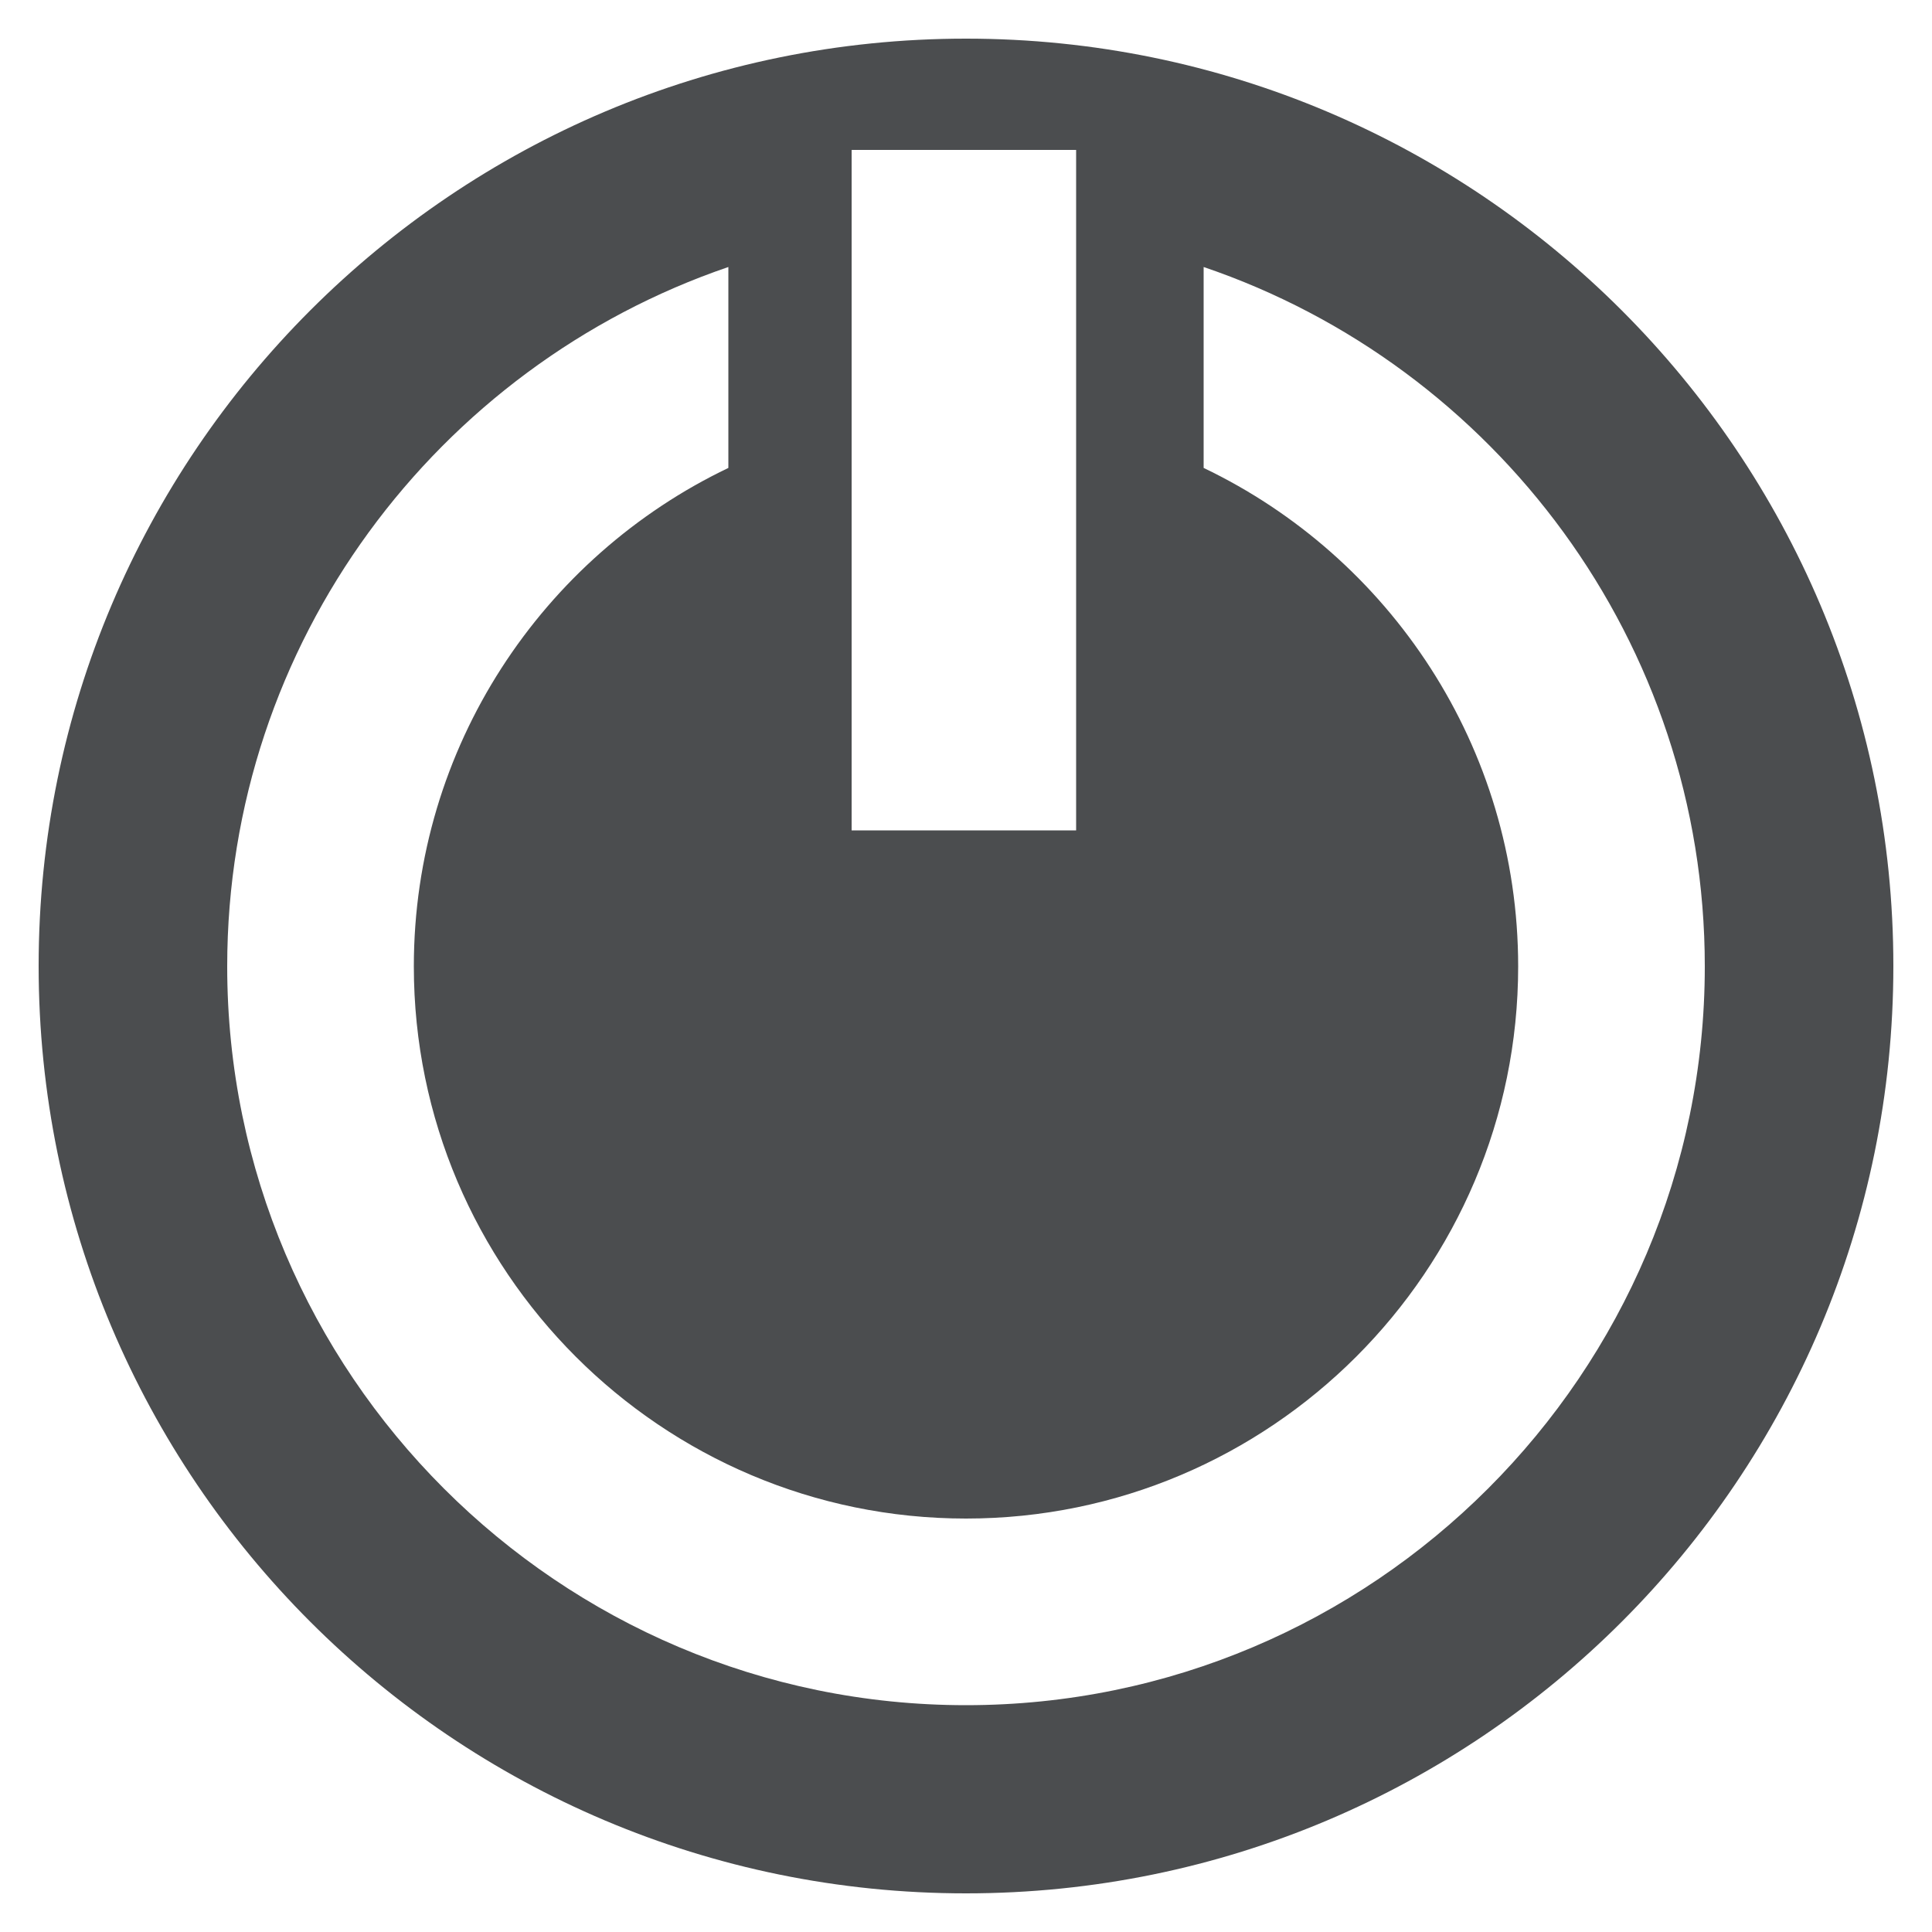
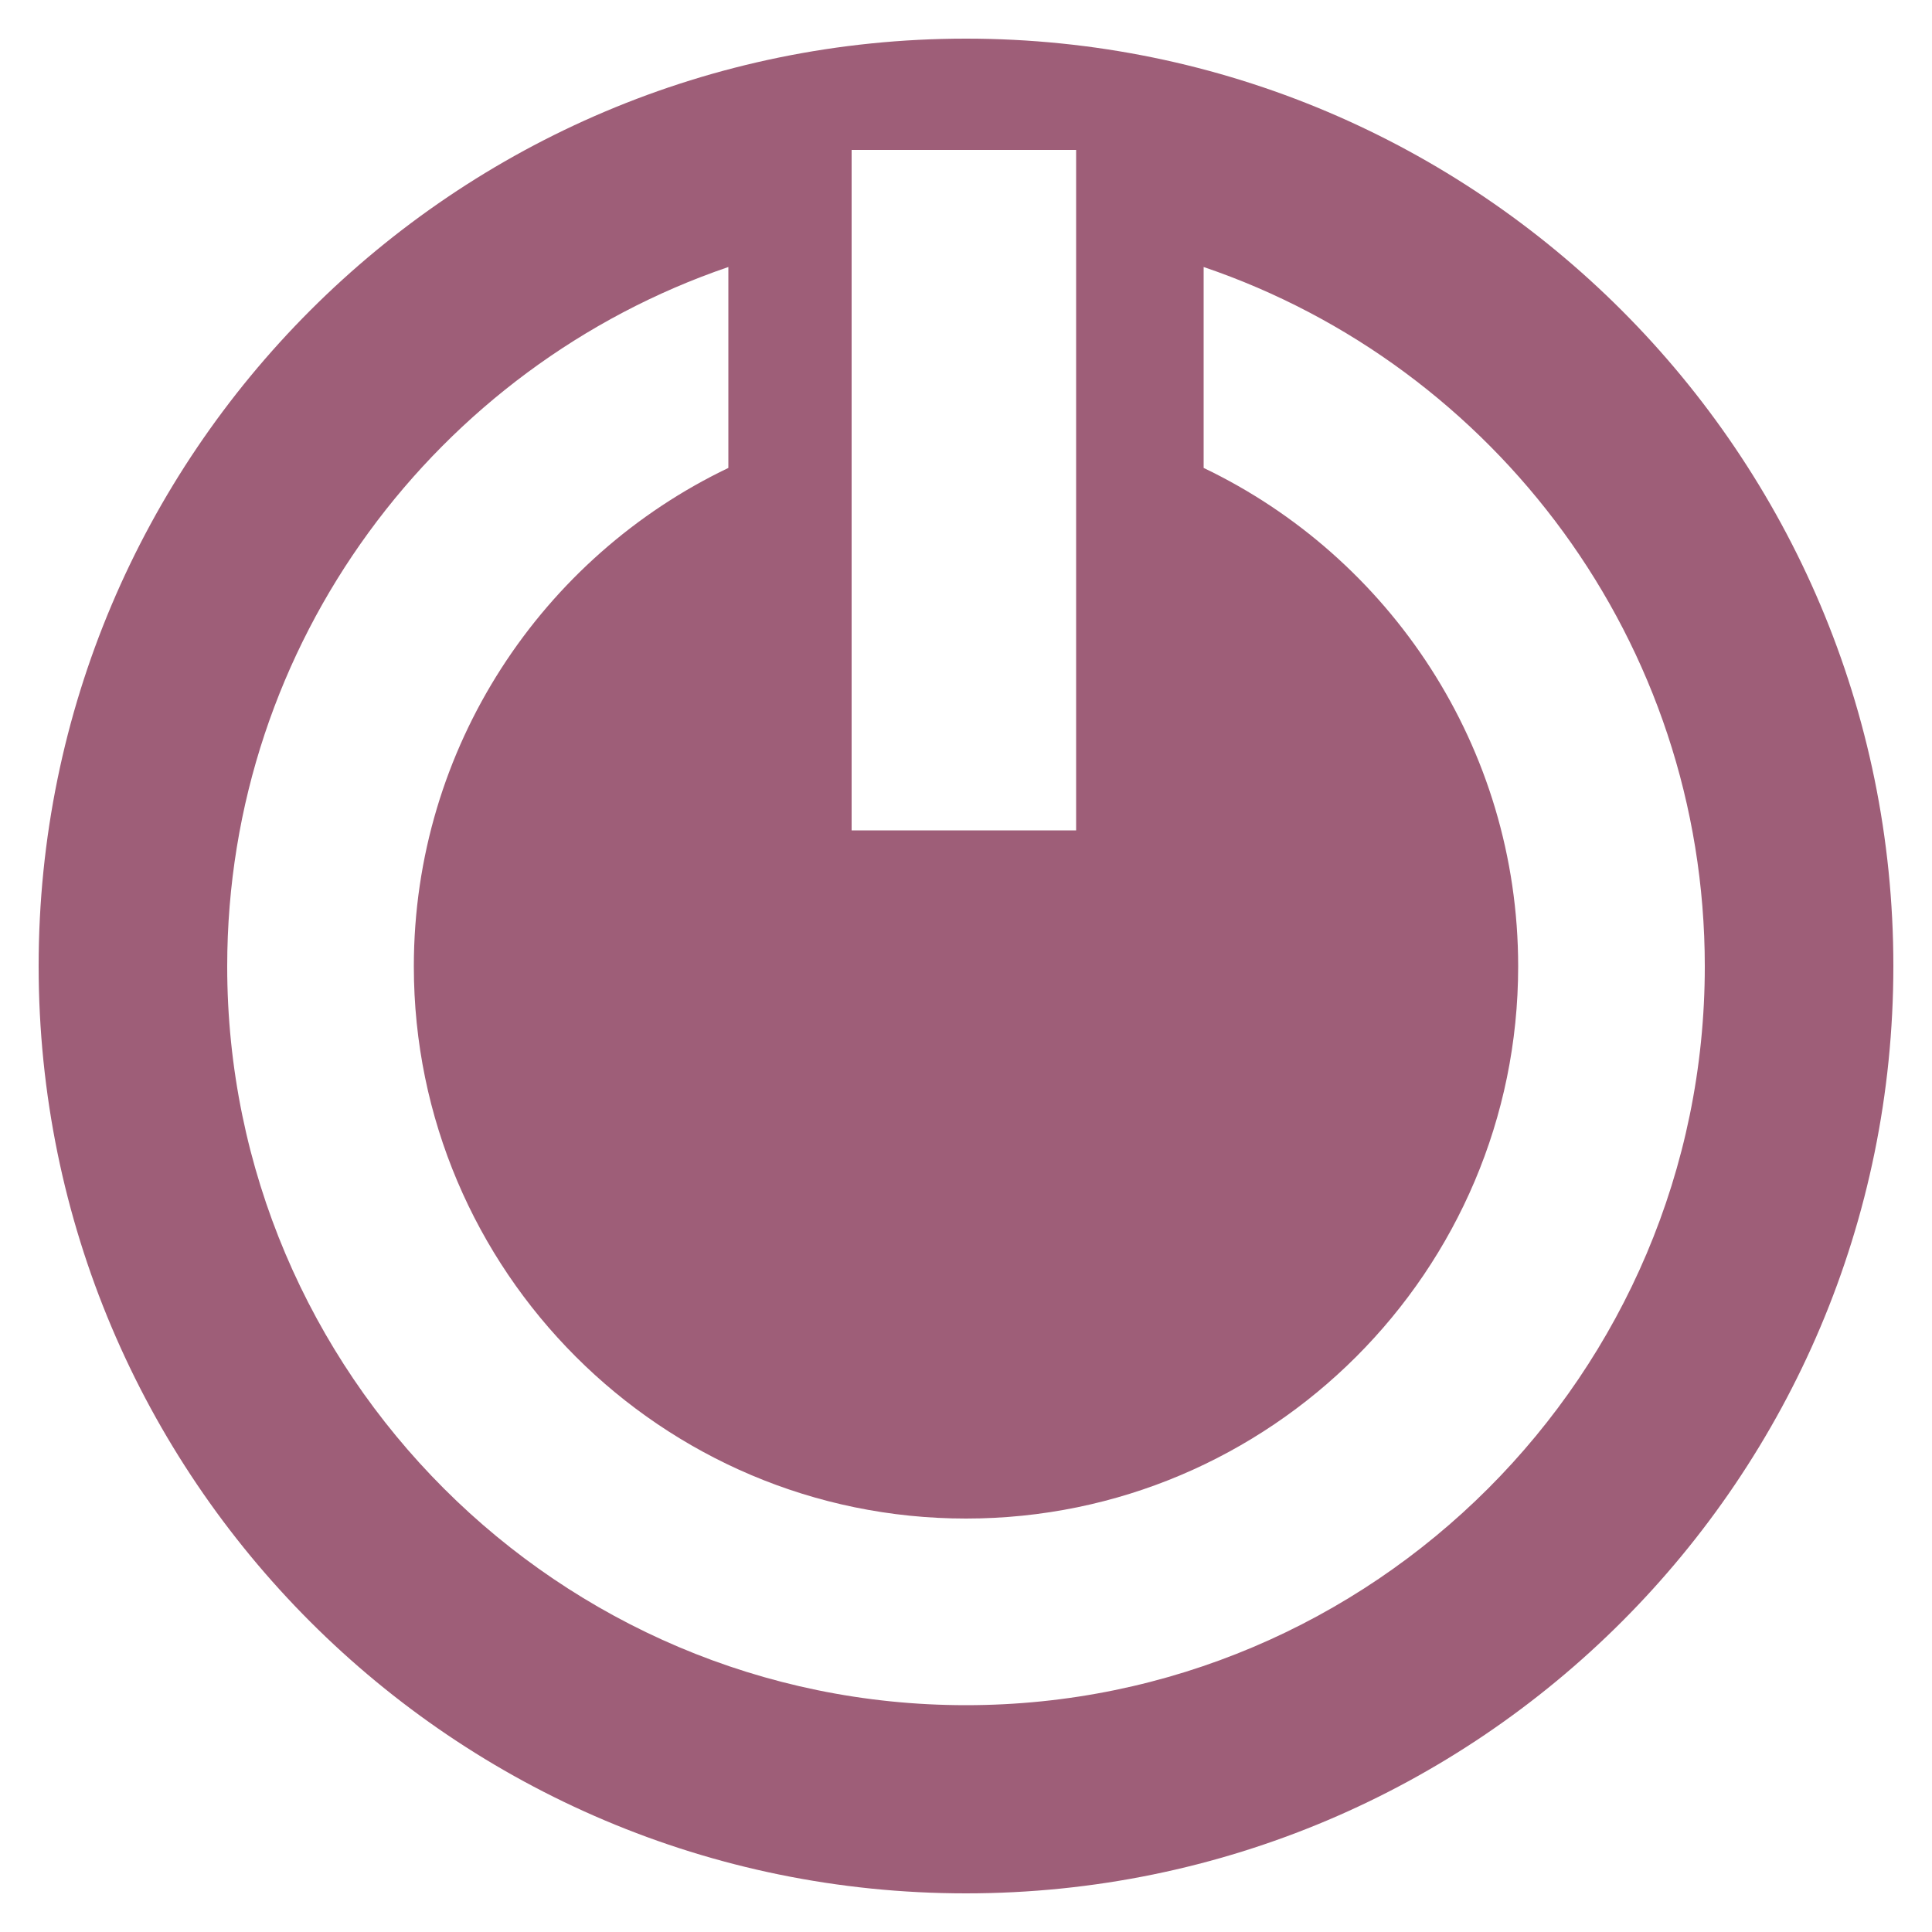
<svg xmlns="http://www.w3.org/2000/svg" id="Calque_1" data-name="Calque 1" viewBox="0 0 50 50">
-   <path d="m25,1C11.75,1,1,11.75,1,25s10.74,24,24,24,24-10.75,24-24S38.25,1,25,1Zm-2.96,2.88h5.81v17.61h-5.81V3.88Zm2.96,40.25c-10.54,0-19.12-8.58-19.12-19.12,0-8.39,5.44-15.53,12.97-18.1v5.2c-4.81,2.3-8.14,7.22-8.14,12.9,0,7.88,6.41,14.29,14.29,14.29s14.29-6.41,14.29-14.29c0-5.68-3.33-10.6-8.14-12.9v-5.2c7.54,2.56,12.97,9.71,12.97,18.1,0,10.54-8.58,19.12-19.12,19.12Z" style="fill: #4b4d4f;" />
+   <path d="m25,1C11.75,1,1,11.75,1,25s10.74,24,24,24,24-10.75,24-24S38.25,1,25,1Zm-2.96,2.88h5.81v17.61h-5.81V3.88Zm2.96,40.25c-10.54,0-19.12-8.58-19.12-19.12,0-8.39,5.44-15.53,12.97-18.1v5.2c-4.81,2.3-8.14,7.22-8.14,12.9,0,7.88,6.41,14.29,14.29,14.29s14.29-6.41,14.29-14.29c0-5.68-3.33-10.6-8.14-12.9v-5.2c7.54,2.56,12.97,9.71,12.97,18.1,0,10.54-8.58,19.12-19.12,19.12Z" style="fill: #9E5E78ff" />
</svg>
